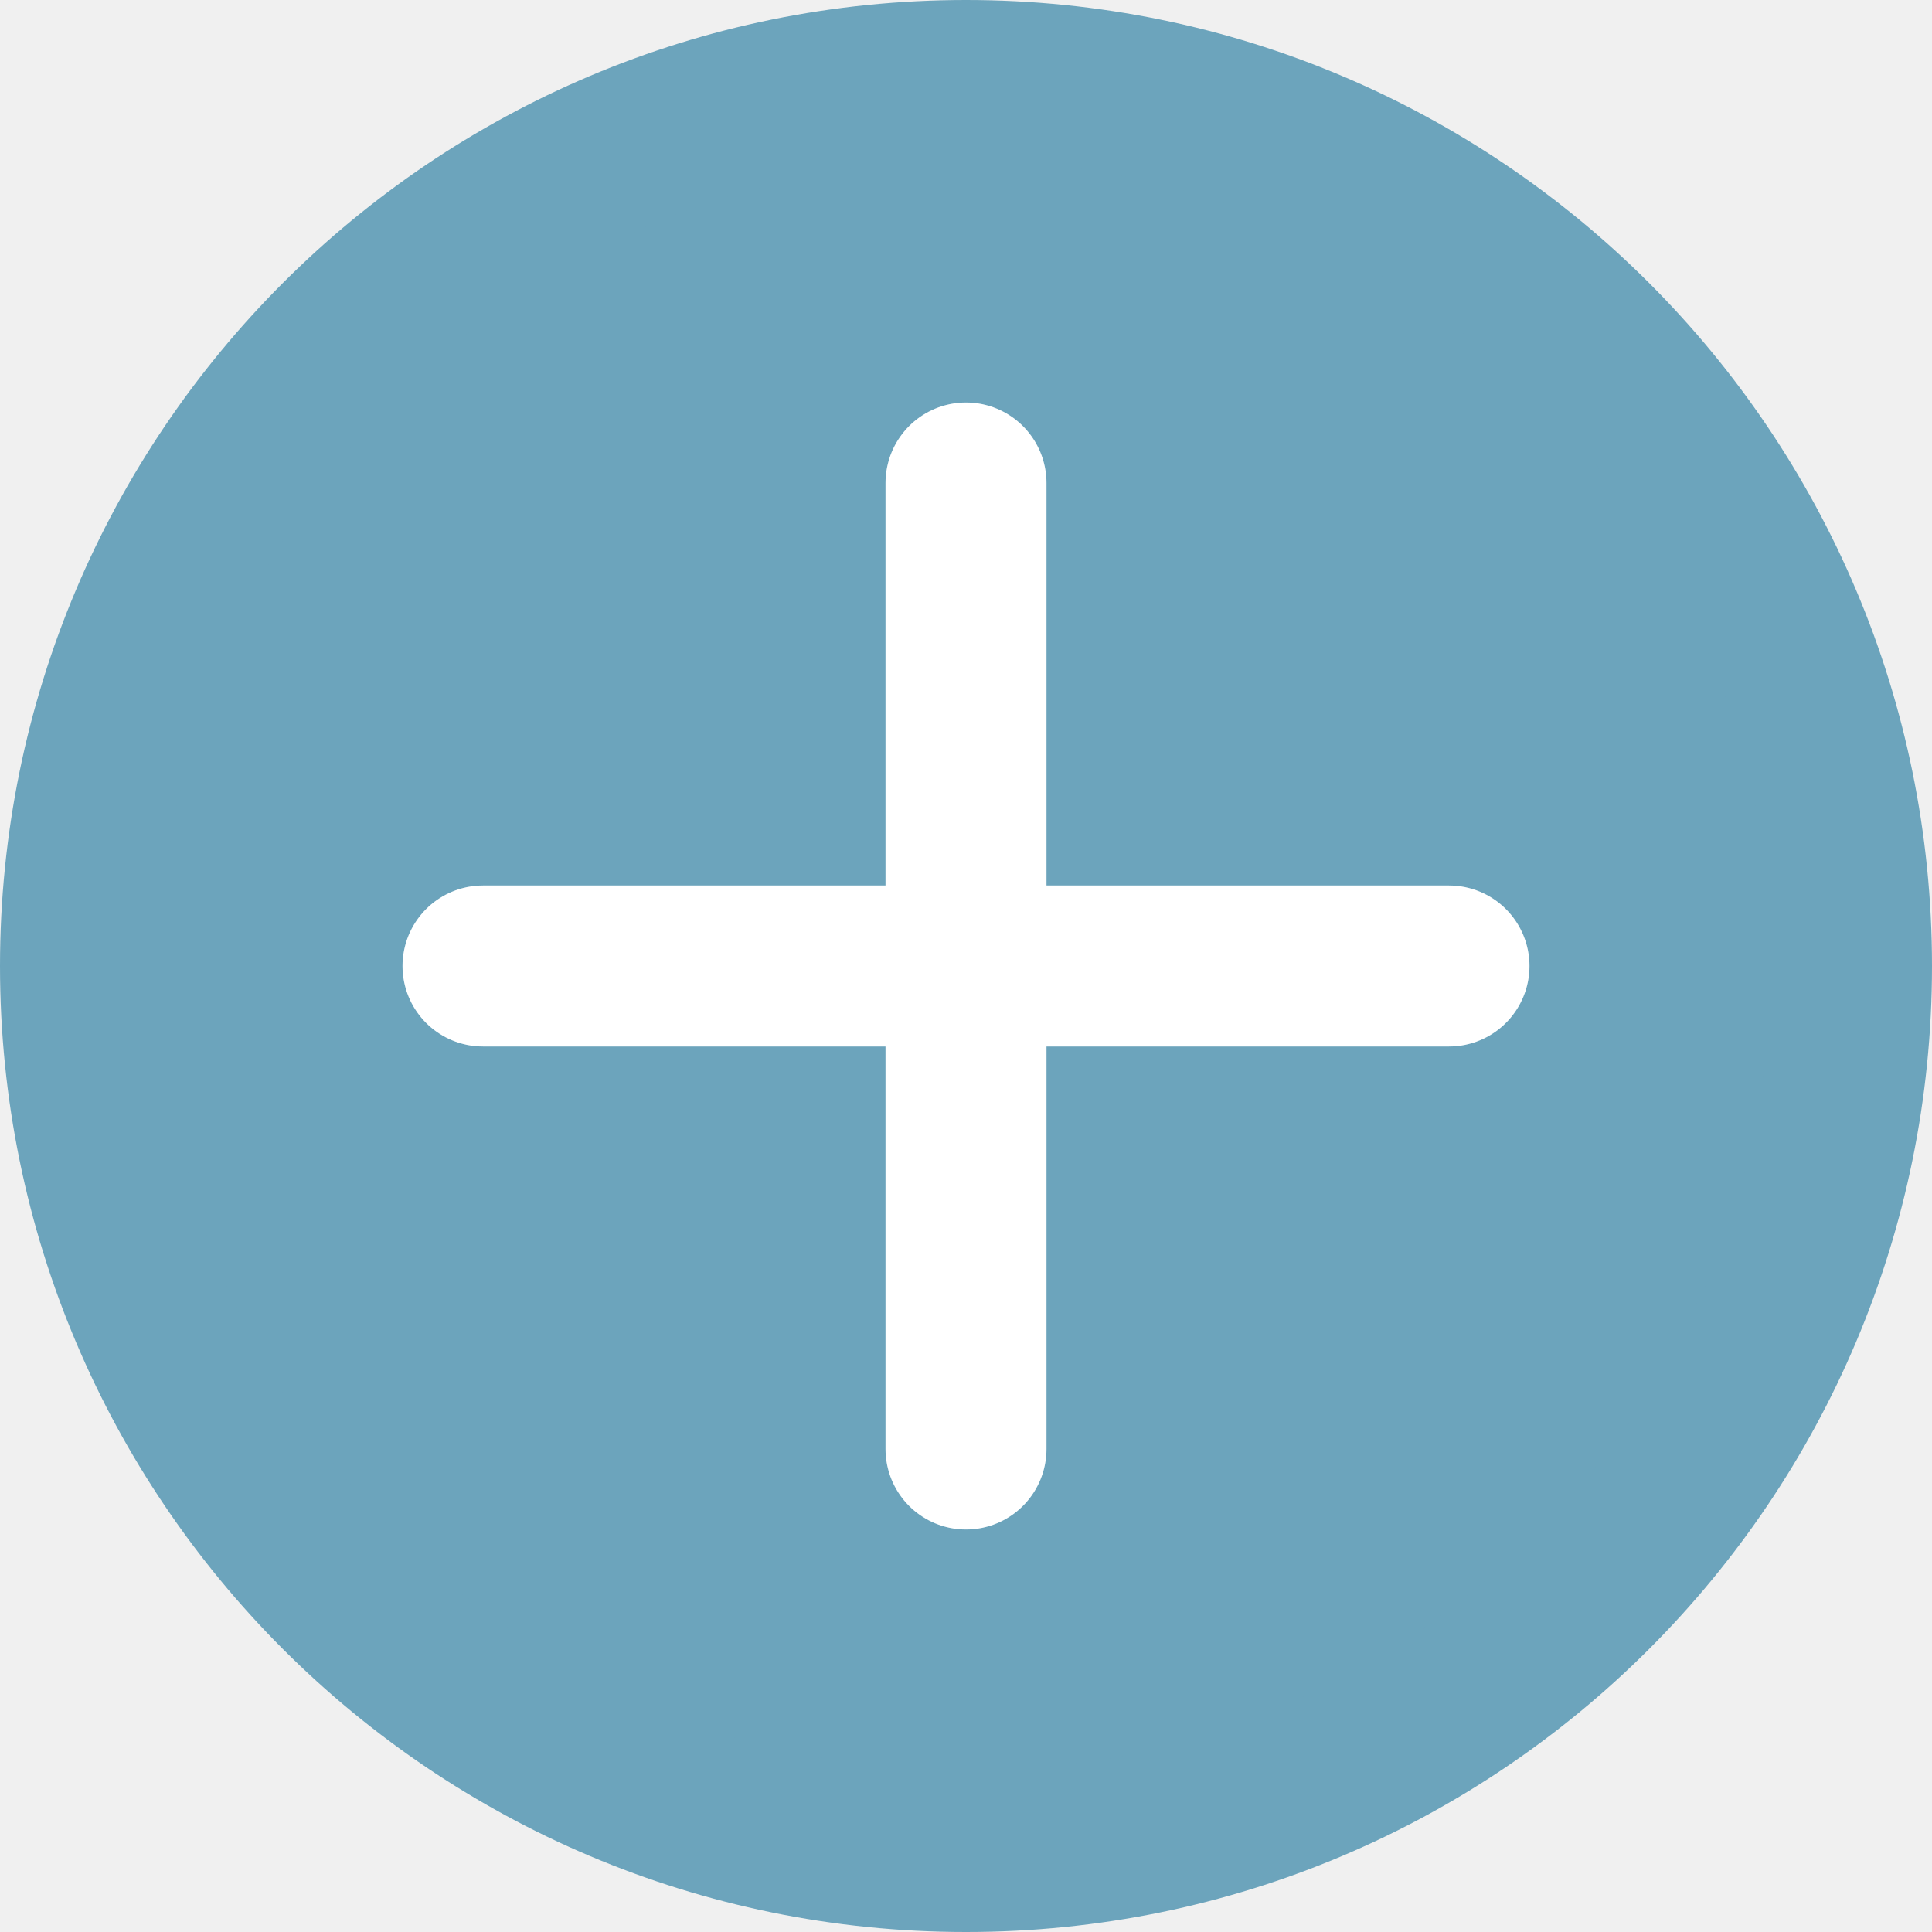
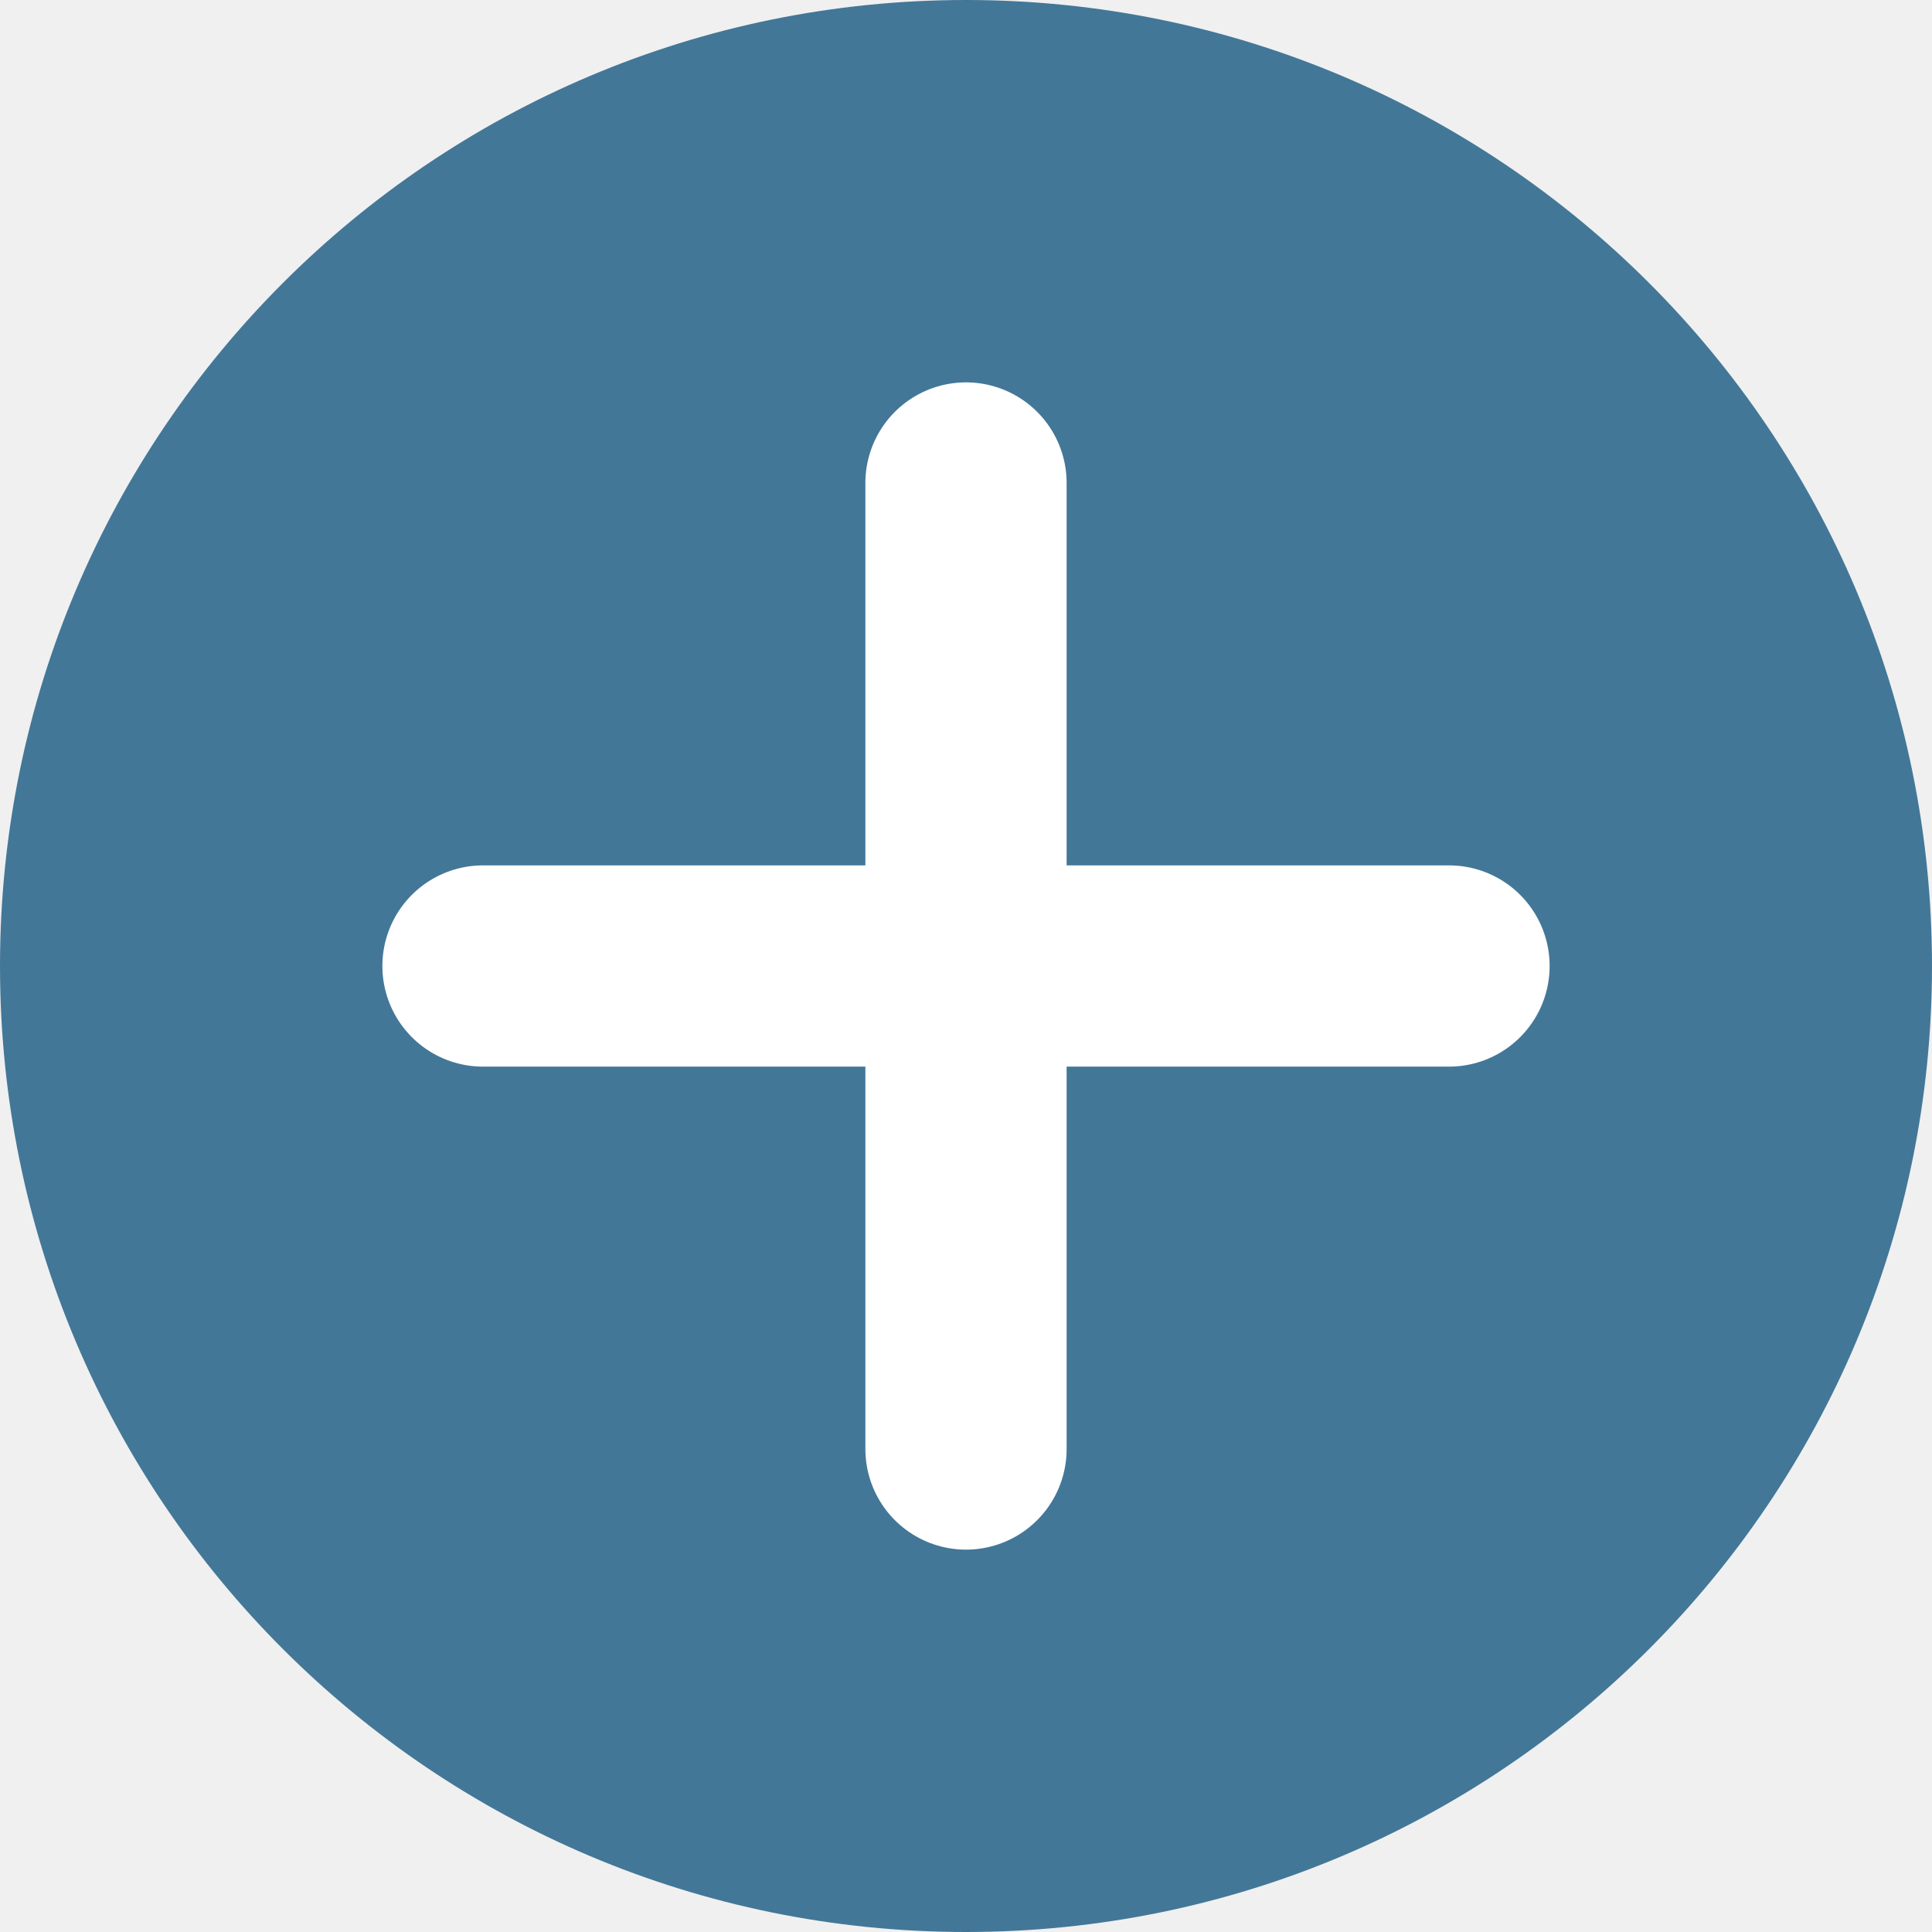
- <svg xmlns="http://www.w3.org/2000/svg" xmlns:ns1="https://boxy-svg.com" height="24" viewBox="0 0 24 24" width="24">
+ <svg xmlns="http://www.w3.org/2000/svg" xmlns:ns1="https://boxy-svg.com" height="24" width="24" viewBox="0 0 24 24">
  <defs>
    <style>.cls-1{fill:none;stroke:#000;stroke-linecap:round;stroke-linejoin:round;stroke-width:2px;}</style>
  </defs>
  <g id="_8.add">
-     <circle class="cls-1" cx="12" cy="12" r="11" style="fill-rule: nonzero; fill: rgb(108, 164, 188); stroke: rgb(108, 164, 188);" />
-     <line class="cls-1" x1="12" x2="12" y1="6" y2="18" style="fill-rule: nonzero; fill: rgb(243, 243, 243); stroke: white;" ns1:origin="0 0.5" />
-     <line class="cls-1" x1="18" x2="6" y1="12" y2="12" style="fill-rule: nonzero; fill: rgb(243, 243, 243); stroke: white;" transform="matrix(1, 0, 0, 1, 0.000005, -0.000005)" ns1:origin="0.5 0" />
+     <circle class="cls-1" cx="12" cy="12" r="11" style="fill-rule: nonzero; fill: #437798; stroke: #437798;" />
+     <line class="cls-1" x1="12" x2="12" y1="6" y2="18" style="fill-rule: nonzero; fill: white; stroke: white; stroke-width: 2.5;" ns1:origin="0 0.5" />
+     <line class="cls-1" x1="18" x2="6" y1="12" y2="12" style="fill-rule: nonzero; fill: white; stroke: white; stroke-width: 2.5;" transform="matrix(1, 0, 0, 1, 0.000005, -0.000005)" ns1:origin="0.5 0" />
  </g>
</svg>
